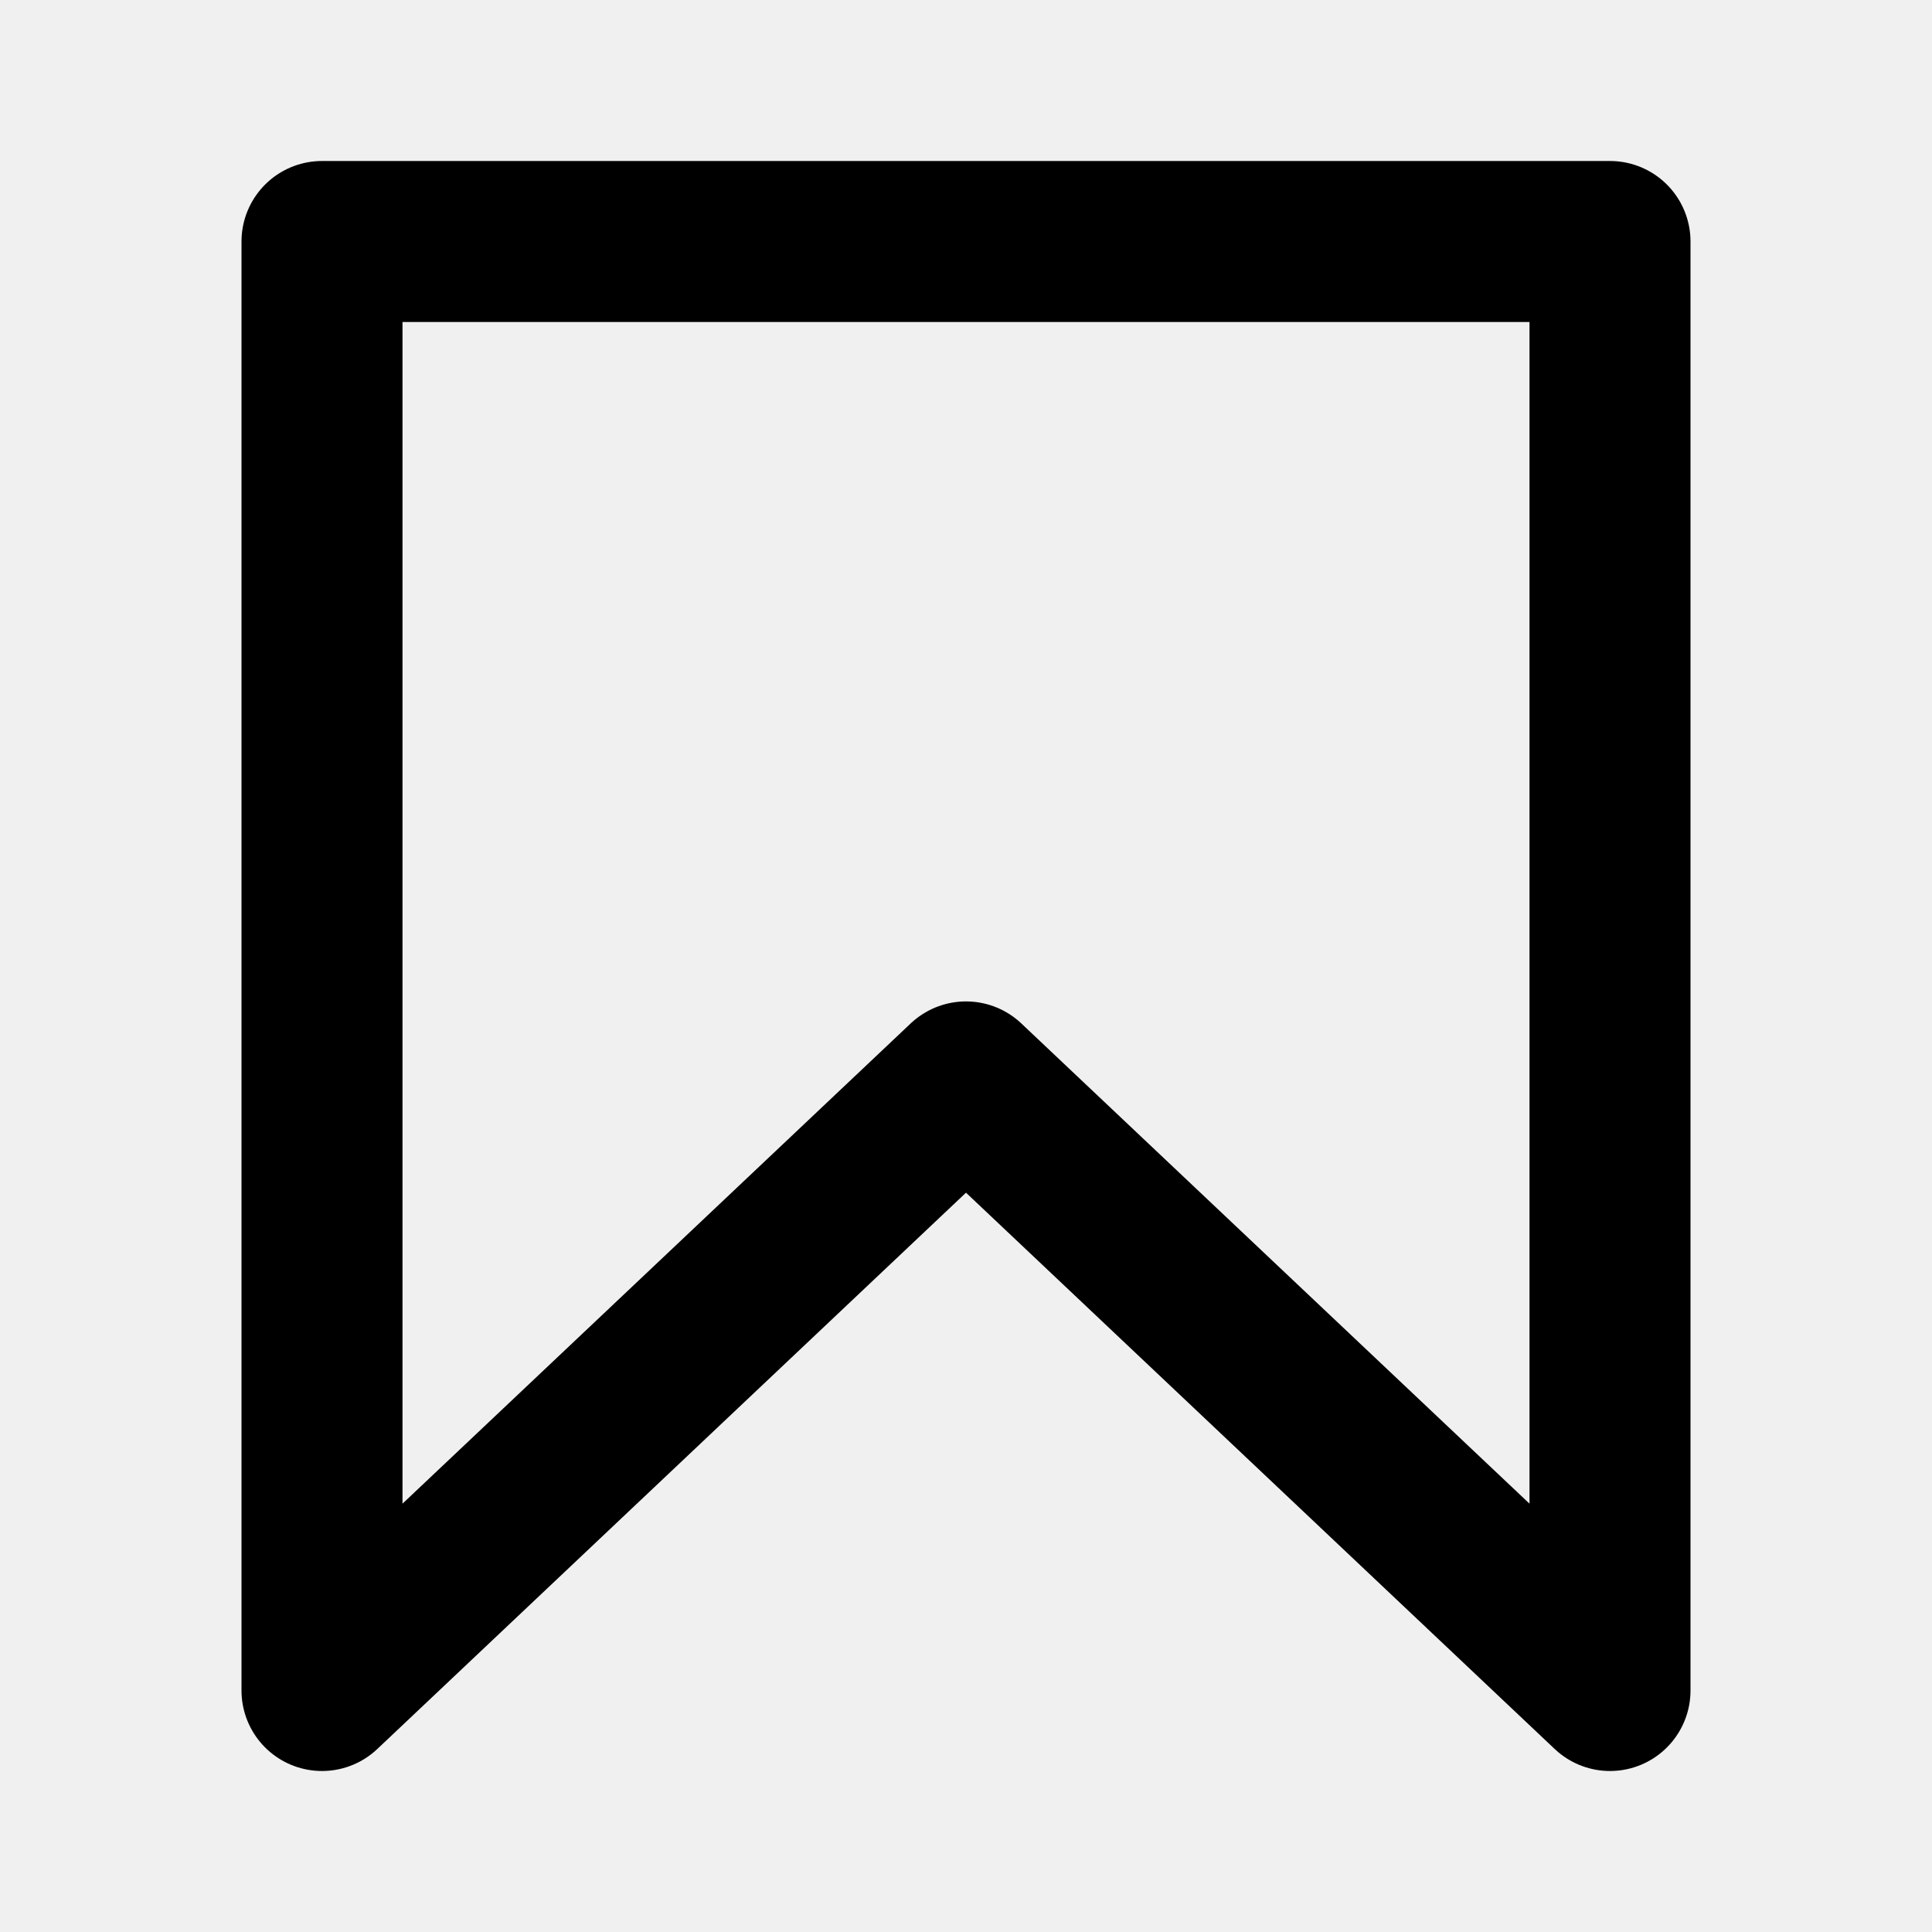
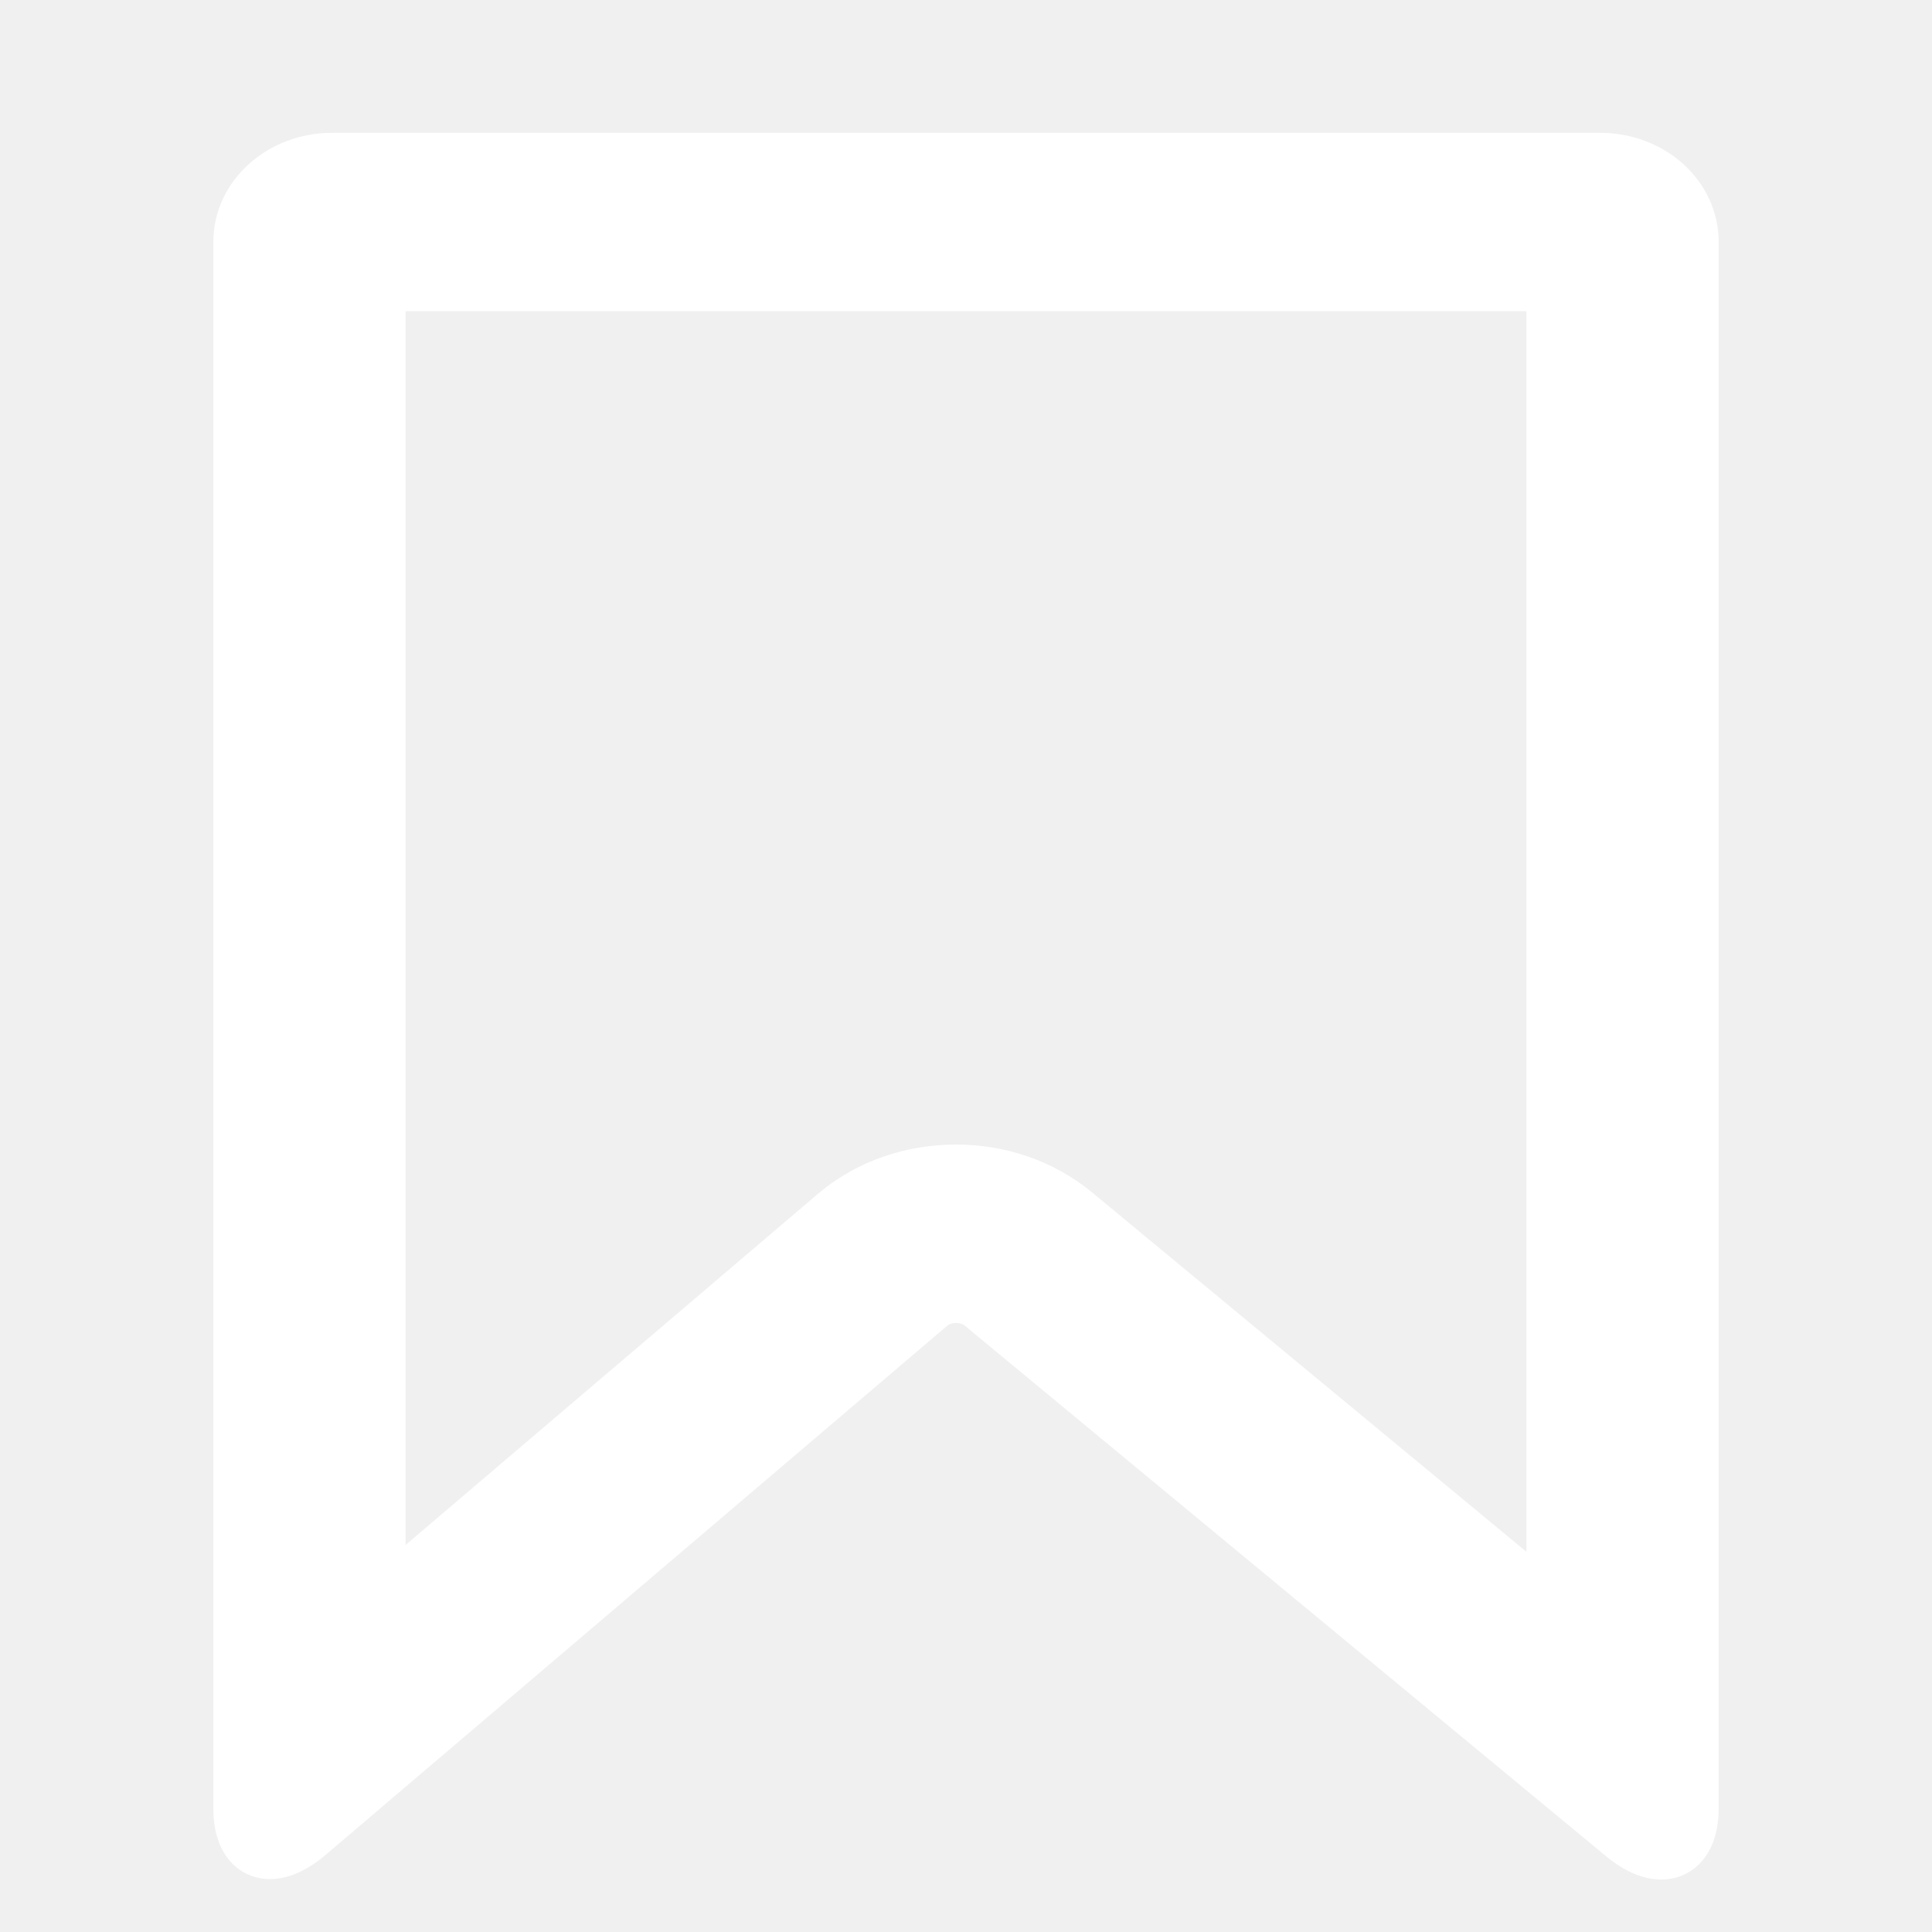
- <svg aria-label="저장" class="x1lliihq x1n2onr6 x5n08af" fill="currentColor" height="24" role="img" viewBox="0 0 24 24" width="24">
-   <polygon fill="none" points="20 21 12 13.44 4 21 4 3 20 3 20 21" stroke="currentColor" stroke-linecap="round" stroke-linejoin="round" stroke-width="2" />
+ <svg xmlns="http://www.w3.org/2000/svg" width="24" height="24" viewBox="0 0 24 24" fill="white">
+   <path d="M19.875 2H4.125C3.506 2 3 2.449 3 3.005V22.465C3 23.02 3.366 23.162 3.821 22.773L11.544 16.199C11.724 16.047 12.023 16.047 12.203 16.194L20.173 22.788C20.629 23.167 21 23.02 21 22.465V3.005C21 2.449 20.499 2 19.875 2ZM19.312 20.021L13.344 15.083C12.928 14.739 12.405 14.568 11.876 14.568C11.336 14.568 10.802 14.744 10.386 15.098L4.688 19.95V3.515H19.312V20.021Z" fill="white" stroke="white" stroke-width="0.7" />
</svg>
